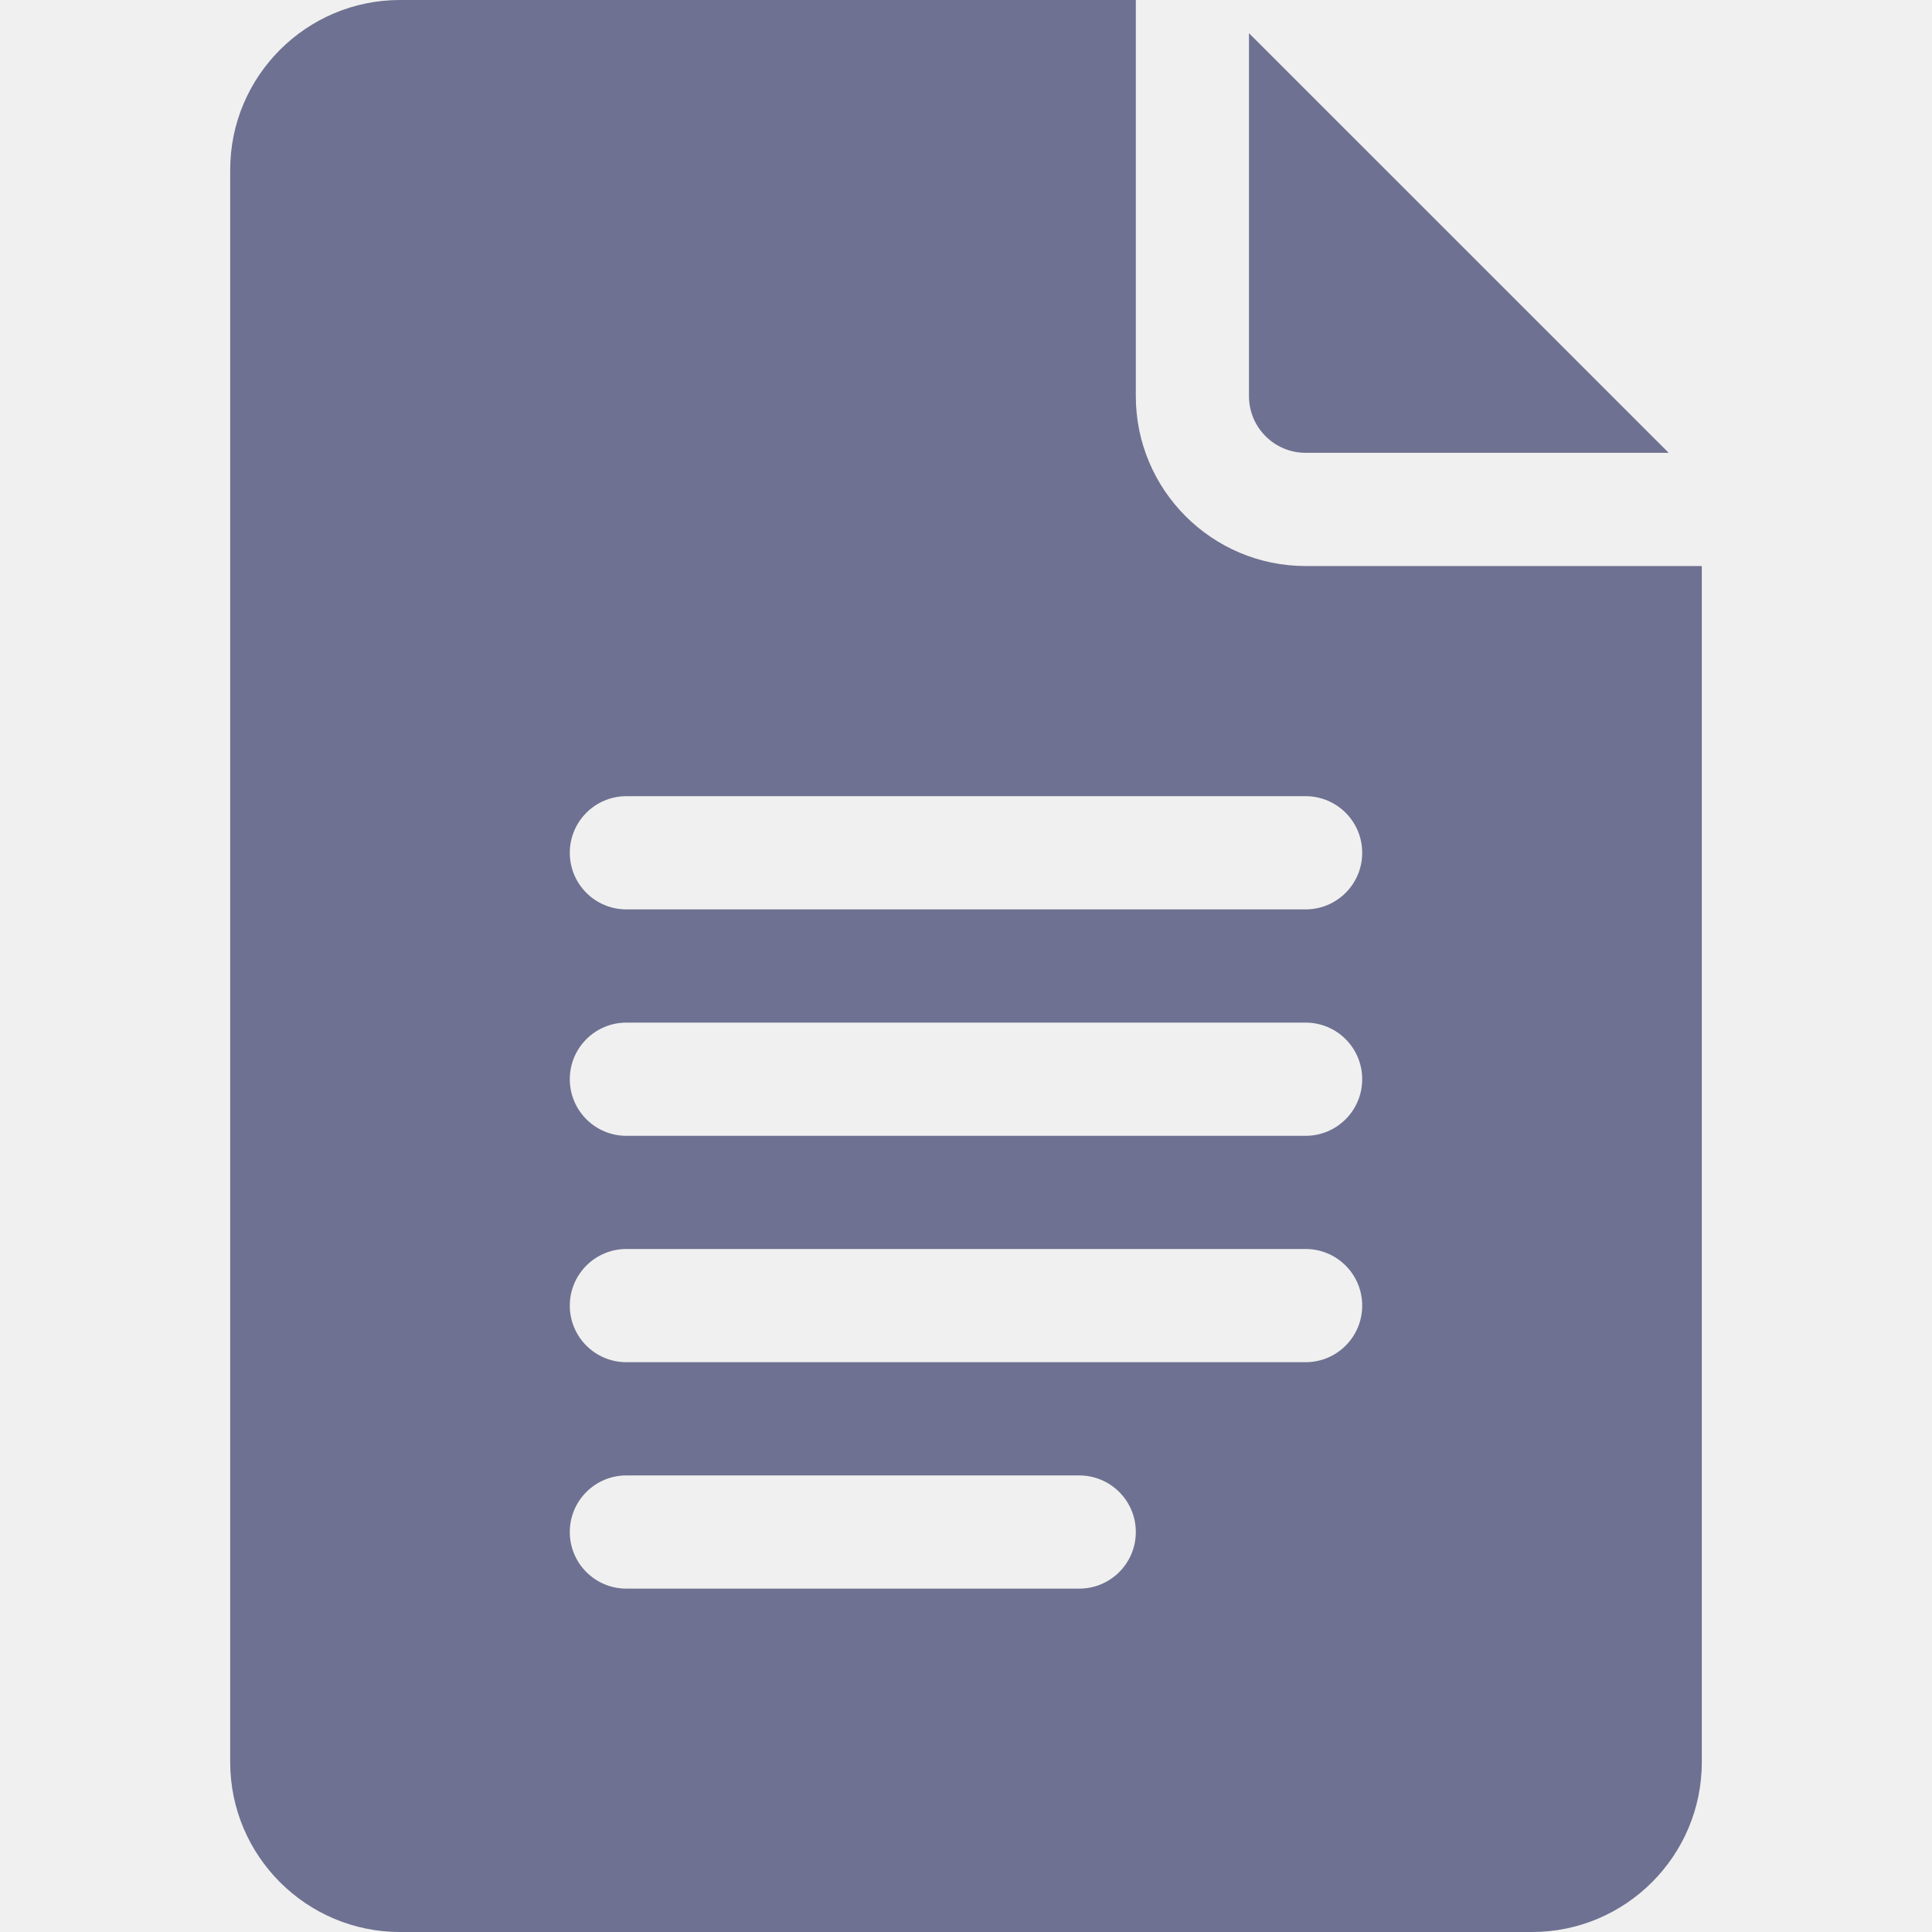
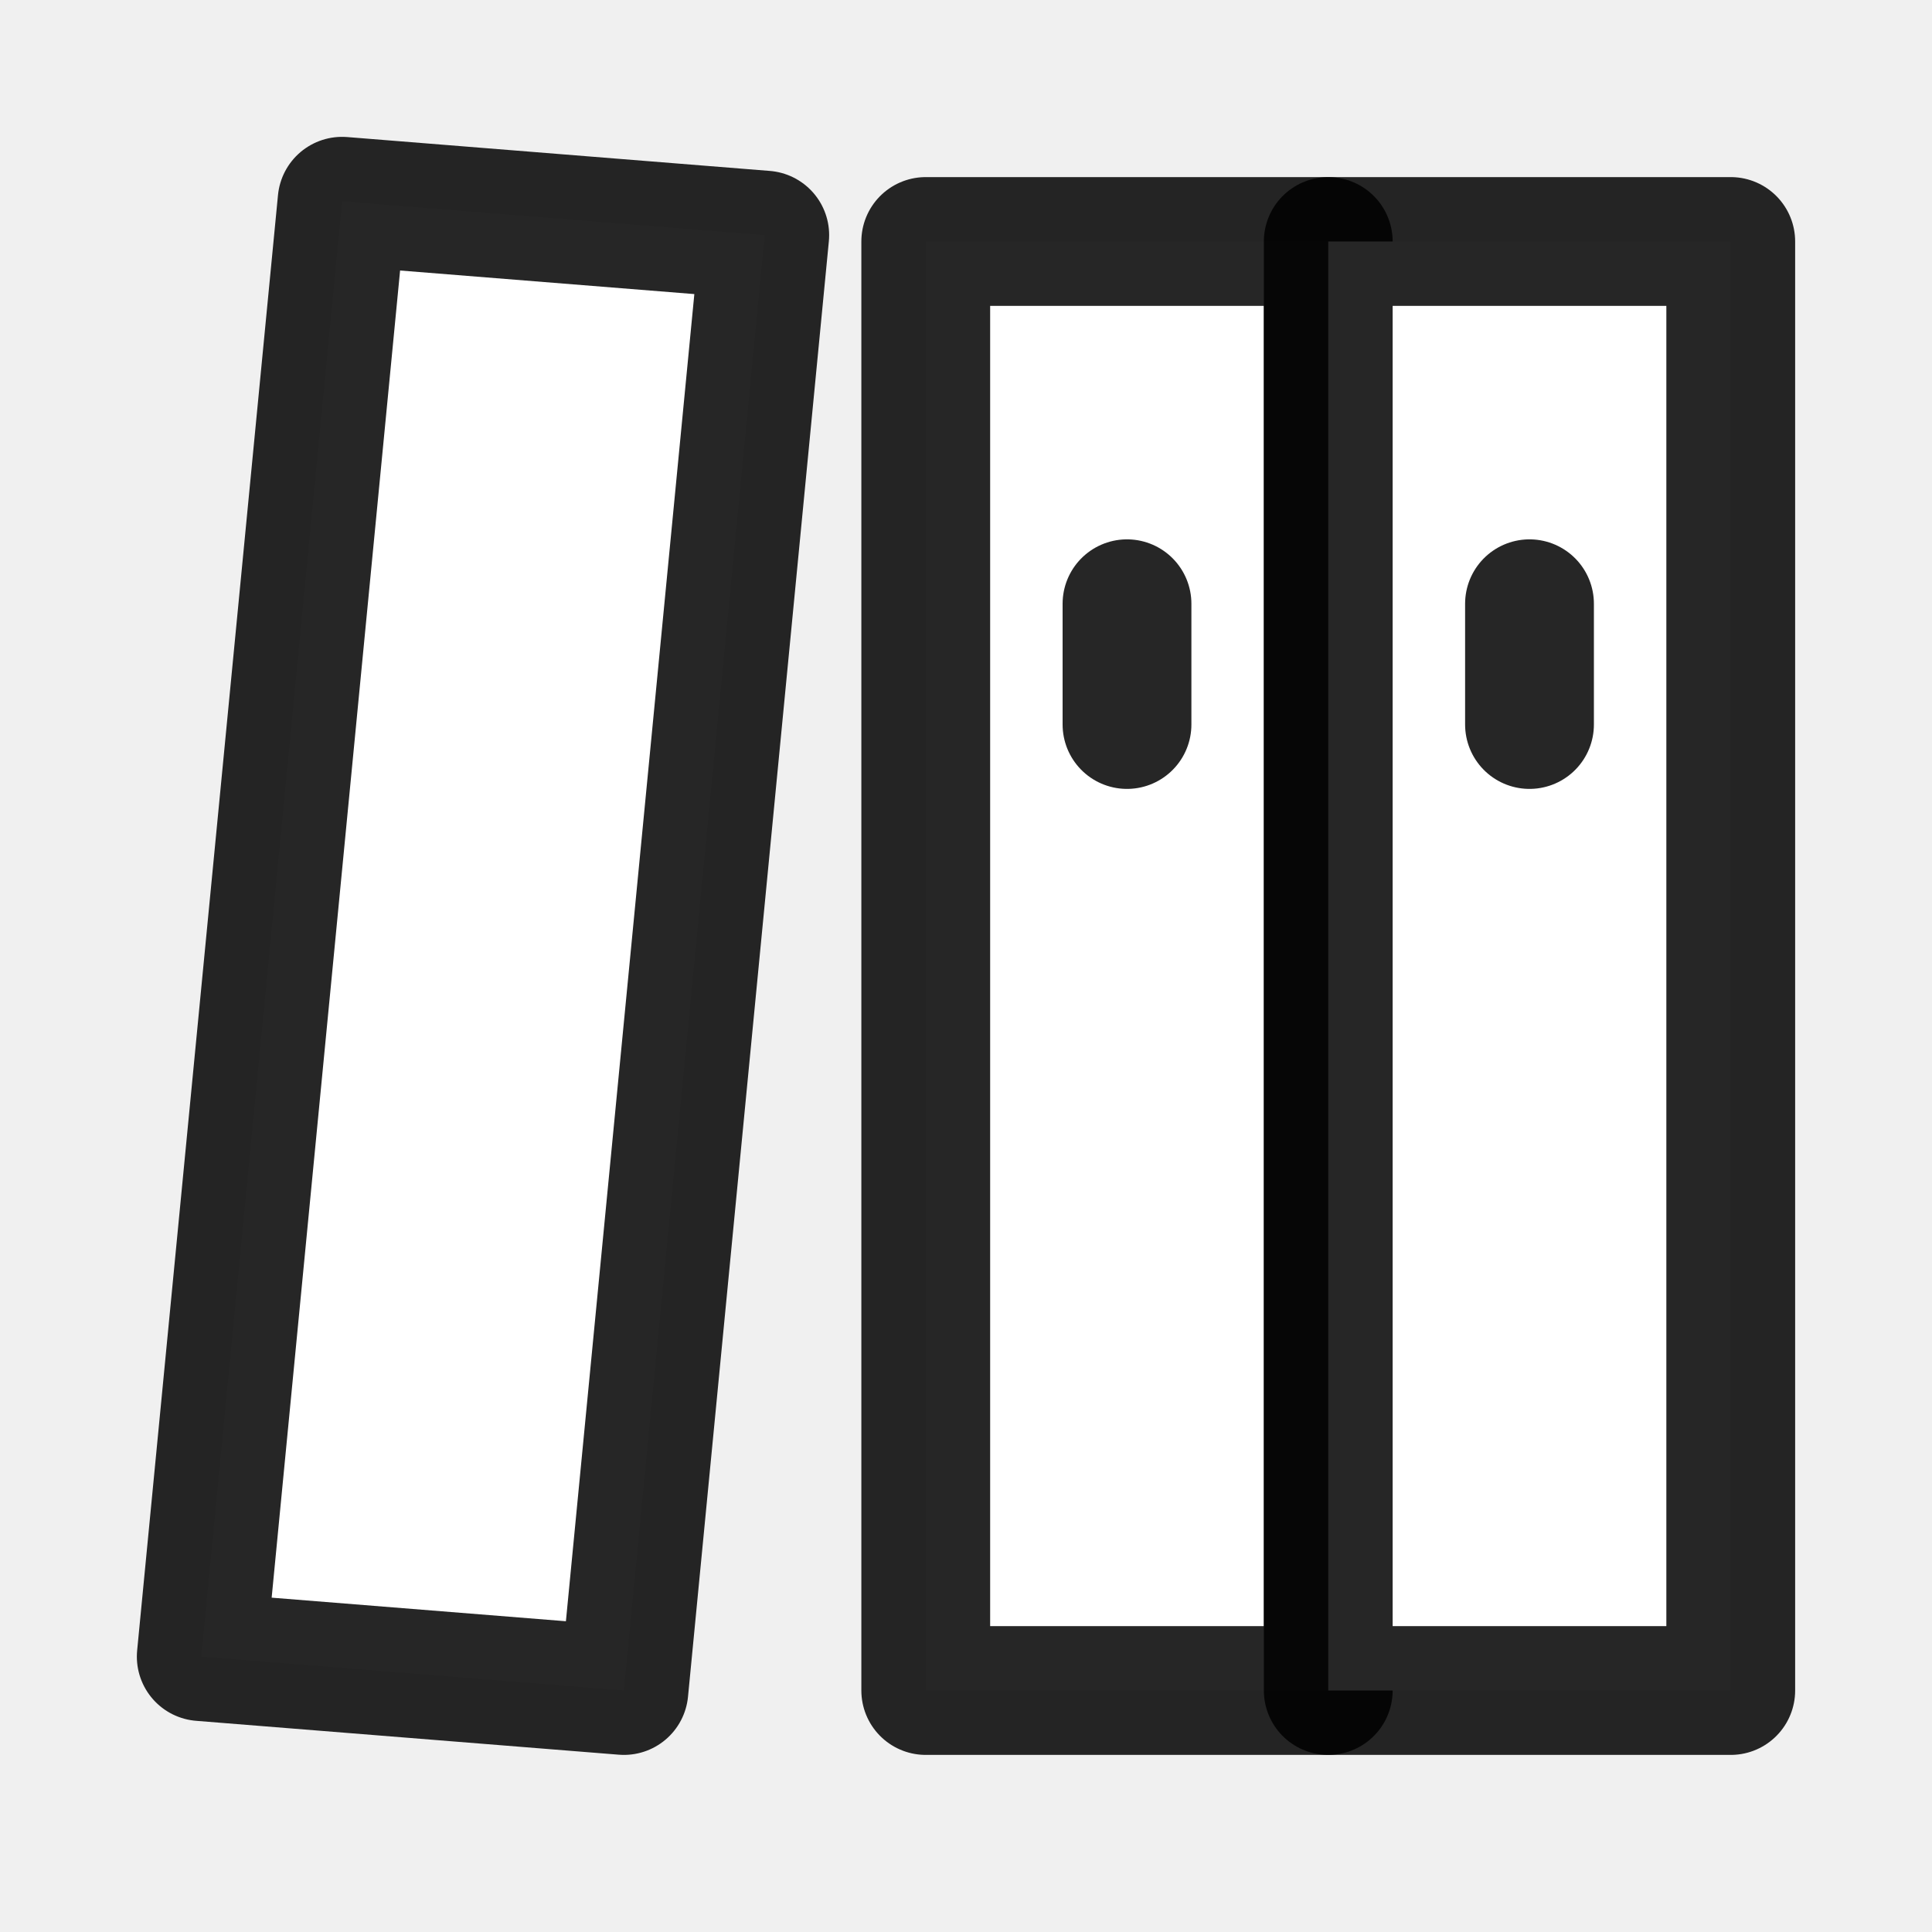
- <svg xmlns="http://www.w3.org/2000/svg" width="40" height="40" viewBox="0 0 40 40" fill="none">
-   <path d="M8.281 40H31.719C33.657 40 35.234 38.423 35.234 36.484V11.719H27.031C25.093 11.719 23.516 10.142 23.516 8.203V0H8.281C6.343 0 4.766 1.577 4.766 3.516V36.484C4.766 38.423 6.343 40 8.281 40ZM12.969 16.484H27.031C27.679 16.484 28.203 17.009 28.203 17.656C28.203 18.304 27.679 18.828 27.031 18.828H12.969C12.321 18.828 11.797 18.304 11.797 17.656C11.797 17.009 12.321 16.484 12.969 16.484ZM12.969 21.172H27.031C27.679 21.172 28.203 21.696 28.203 22.344C28.203 22.991 27.679 23.516 27.031 23.516H12.969C12.321 23.516 11.797 22.991 11.797 22.344C11.797 21.696 12.321 21.172 12.969 21.172ZM12.969 25.859H27.031C27.679 25.859 28.203 26.384 28.203 27.031C28.203 27.679 27.679 28.203 27.031 28.203H12.969C12.321 28.203 11.797 27.679 11.797 27.031C11.797 26.384 12.321 25.859 12.969 25.859ZM12.969 30.547H22.344C22.991 30.547 23.516 31.071 23.516 31.719C23.516 32.367 22.991 32.891 22.344 32.891H12.969C12.321 32.891 11.797 32.367 11.797 31.719C11.797 31.071 12.321 30.547 12.969 30.547Z" fill="#6E7191" />
-   <path d="M27.031 9.375H34.548L25.859 0.687V8.203C25.859 8.85 26.385 9.375 27.031 9.375Z" fill="#6E7191" />
+ <svg xmlns="http://www.w3.org/2000/svg" width="30" height="30" viewBox="0 0 30 30" fill="none">
+   <path d="M20.625 3.75H14.375V26.25H20.625V3.75Z" fill="white" stroke="black" stroke-opacity="0.85" stroke-width="2" stroke-linejoin="round" />
+   <path d="M26.875 3.75H20.625V26.25H26.875V3.75Z" fill="white" stroke="black" stroke-opacity="0.85" stroke-width="2" stroke-linejoin="round" />
+   <path d="M5.312 3.125L11.875 3.651L9.688 26.25L3.125 25.724L5.312 3.125Z" fill="white" stroke="black" stroke-opacity="0.85" stroke-width="2" stroke-linejoin="round" />
+   <path d="M23.75 11.25V9.375" stroke="black" stroke-opacity="0.85" stroke-width="2" stroke-linecap="round" stroke-linejoin="round" />
+   <path d="M17.5 11.25V9.375" stroke="black" stroke-opacity="0.85" stroke-width="2" stroke-linecap="round" stroke-linejoin="round" />
</svg>
